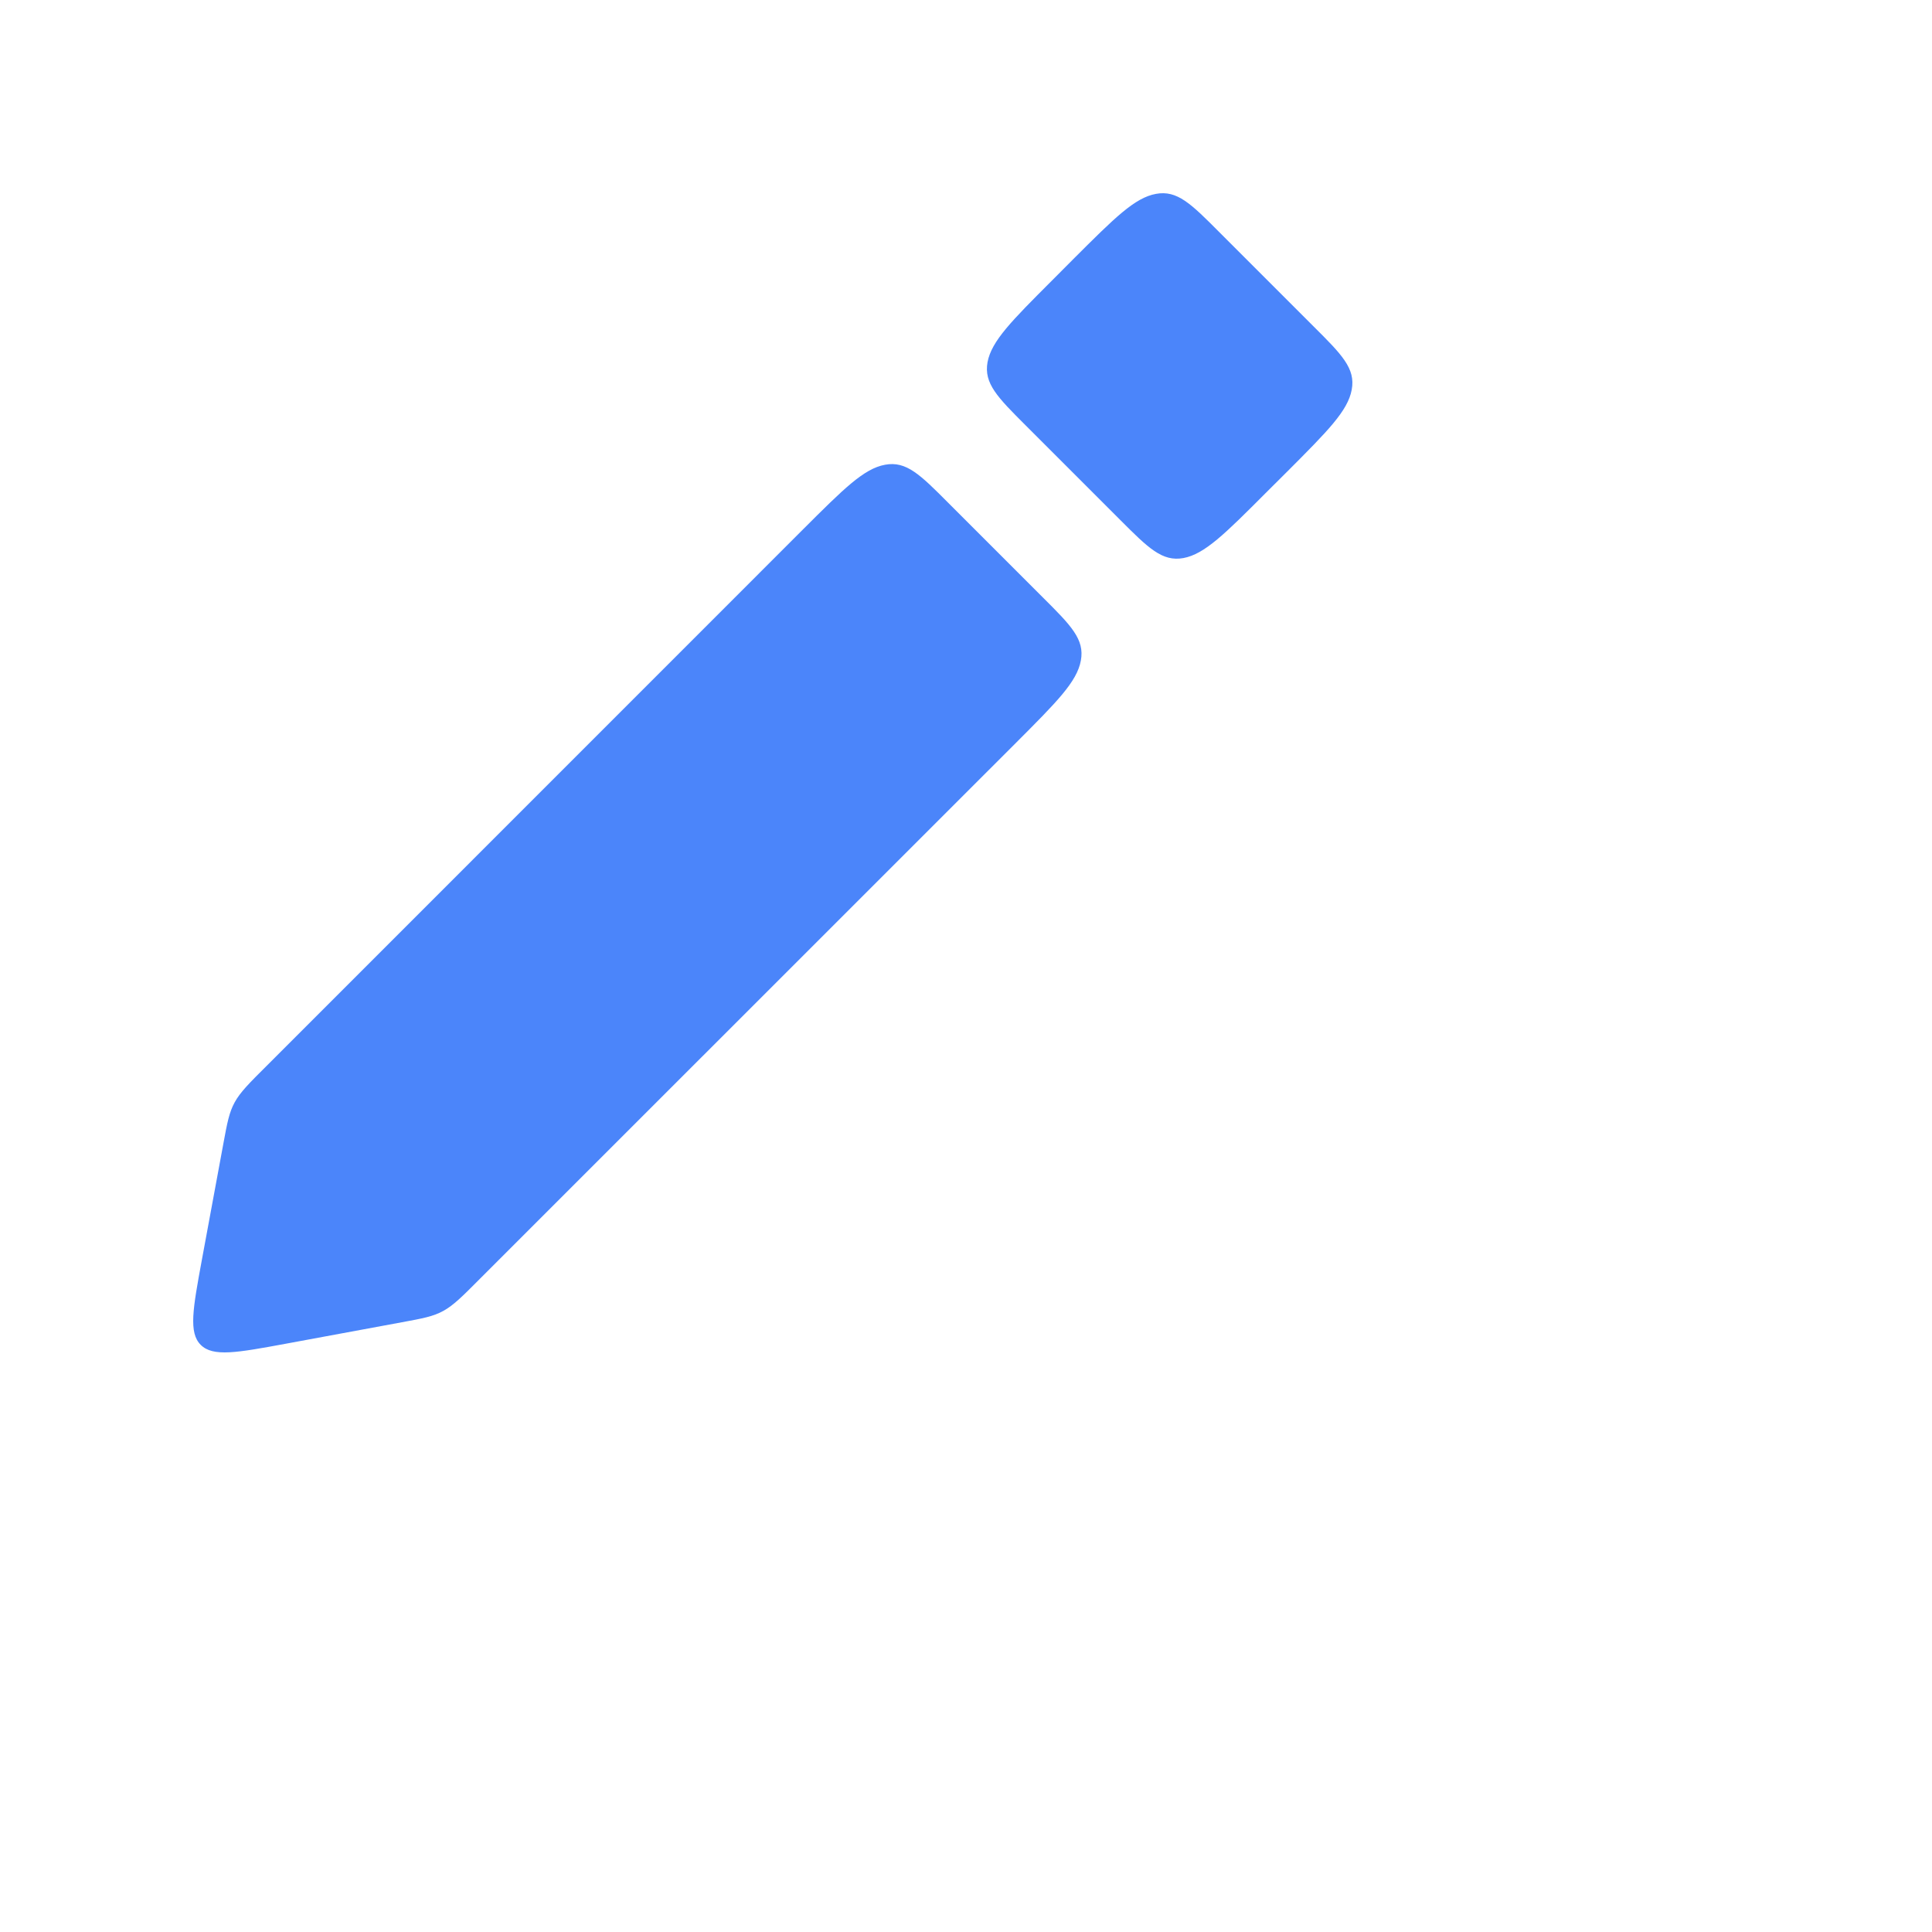
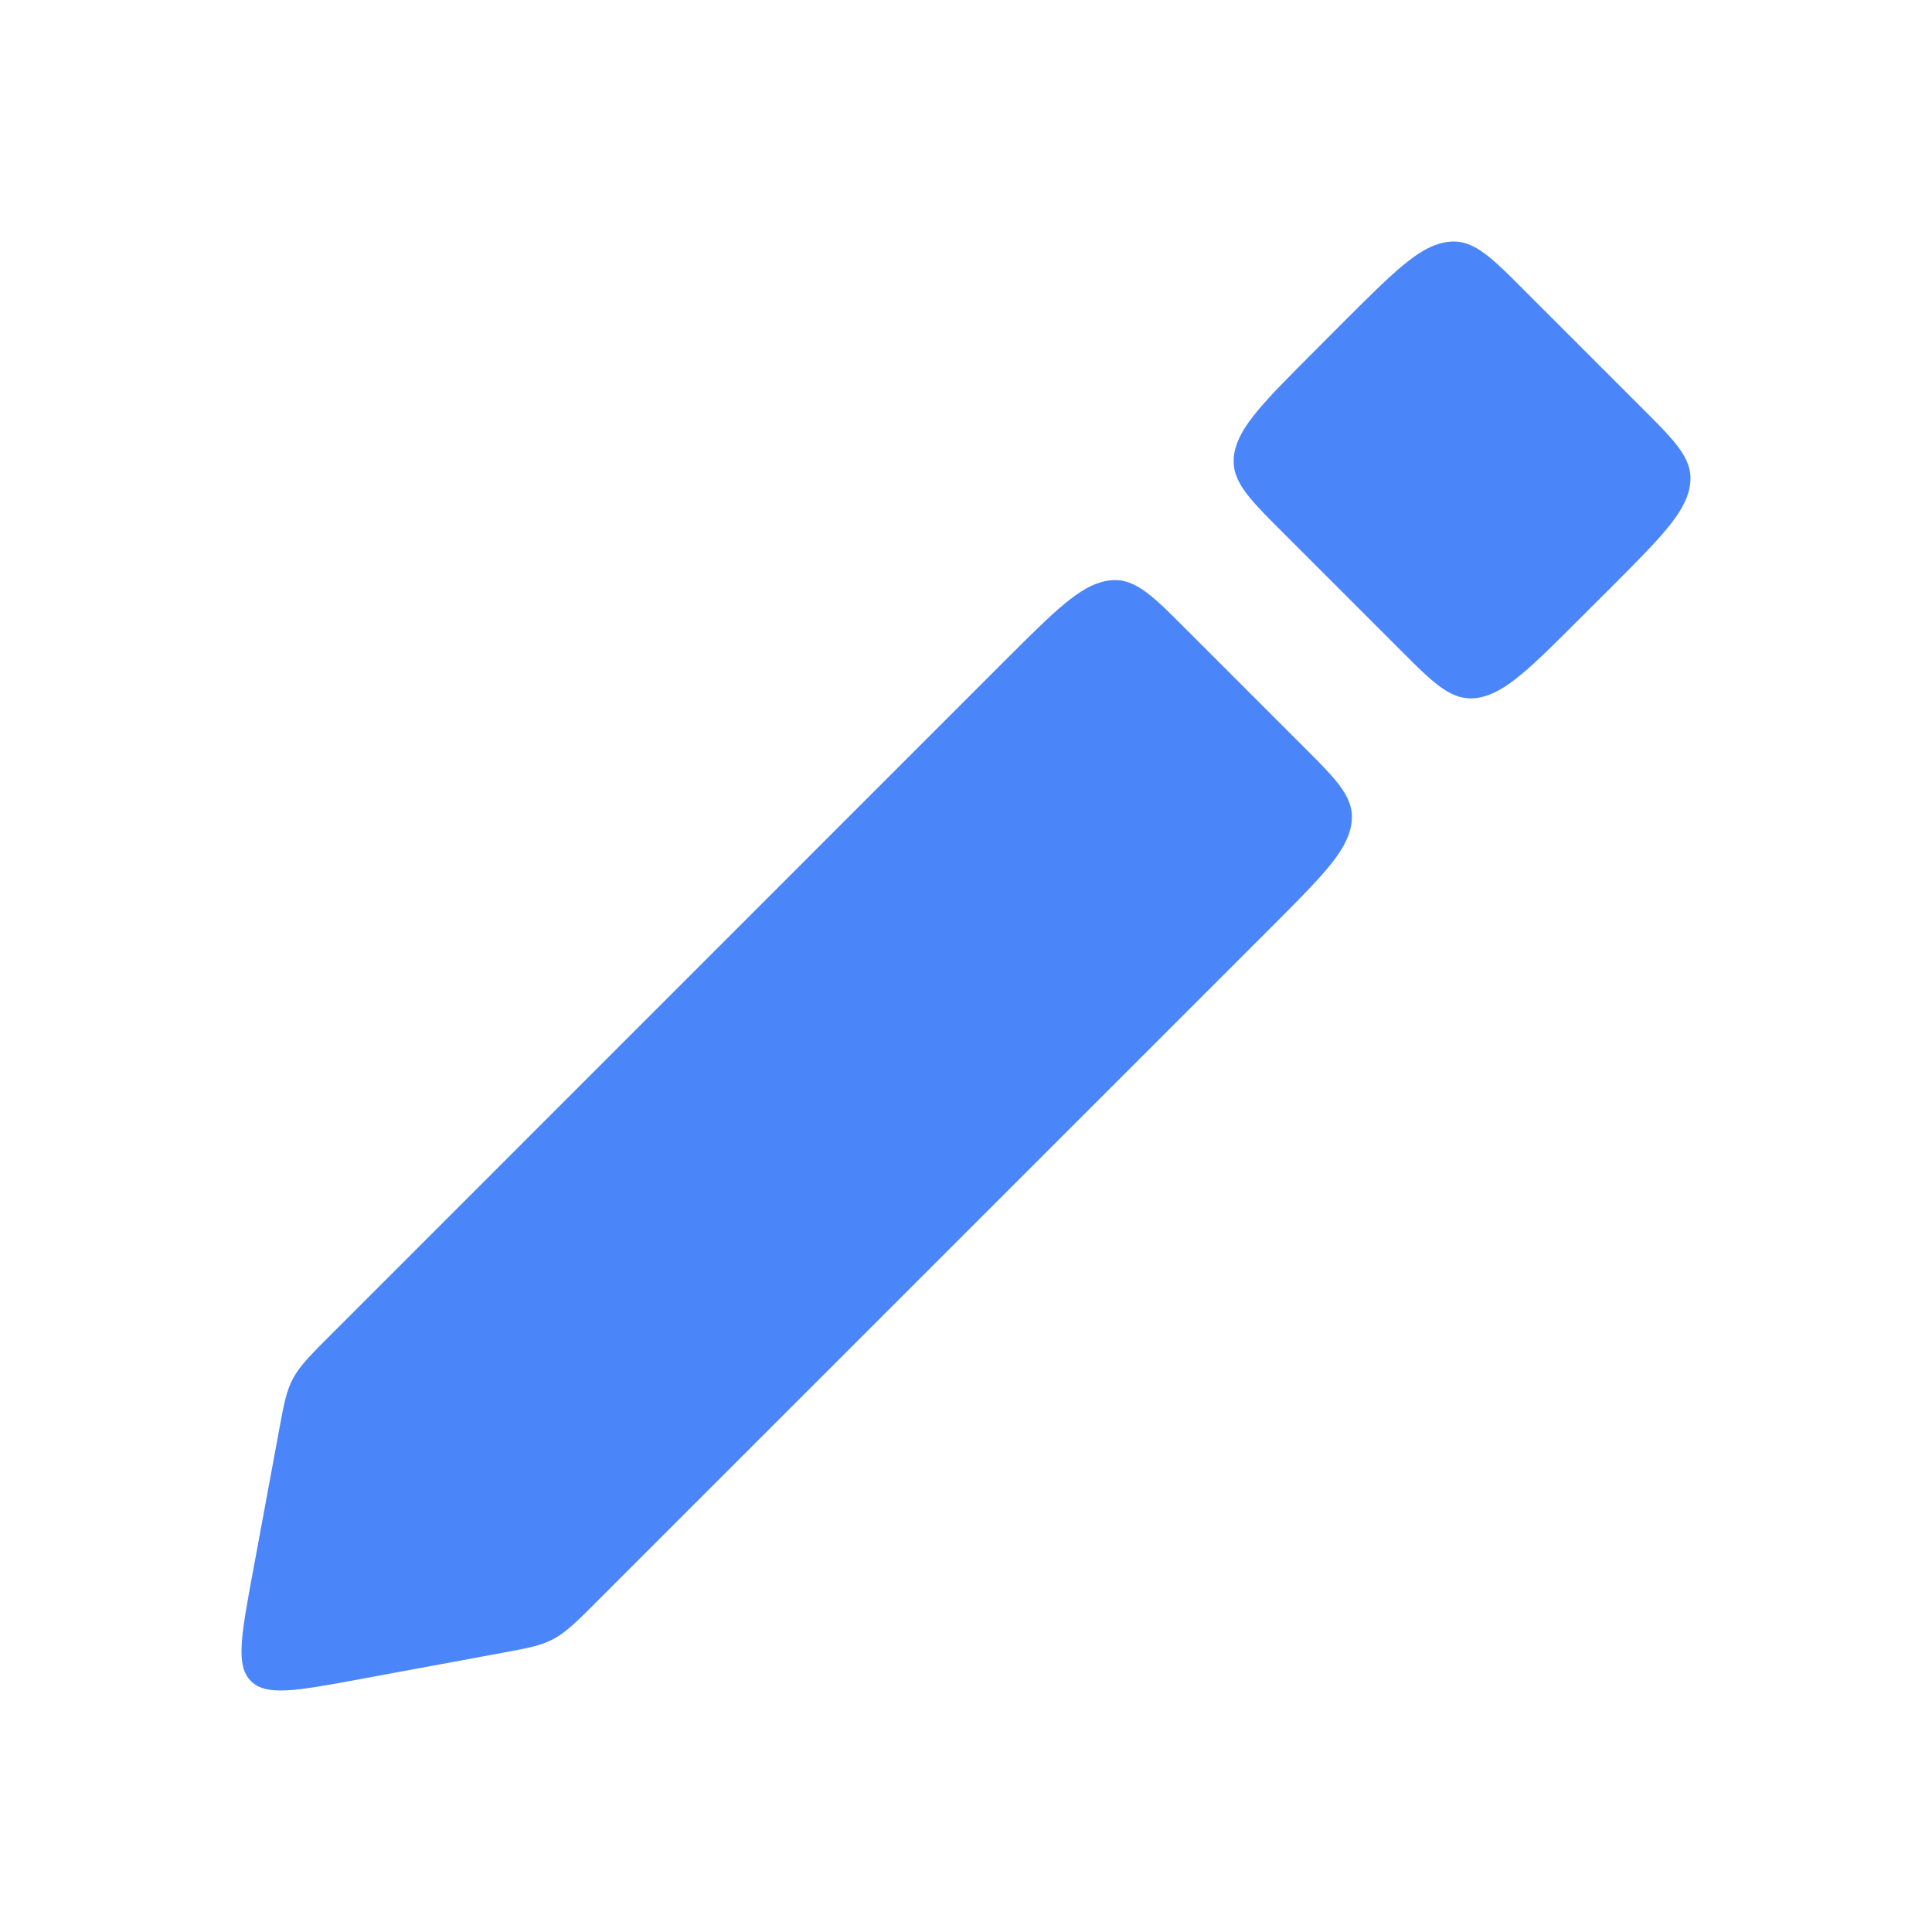
- <svg xmlns="http://www.w3.org/2000/svg" width="20" height="20" viewBox="0 0 20 20" fill="none">
+ <svg xmlns="http://www.w3.org/2000/svg" width="16" height="16" viewBox="0 0 16 16" fill="none">
  <path d="M13.098 5.108C12.68 5.527 12.47 5.736 12.251 5.777C12.031 5.817 11.887 5.673 11.599 5.385L10.615 4.401C10.327 4.113 10.183 3.969 10.223 3.749C10.264 3.53 10.473 3.321 10.892 2.902L11.118 2.675C11.537 2.257 11.746 2.047 11.966 2.007C12.186 1.966 12.33 2.11 12.618 2.399L13.601 3.382C13.89 3.67 14.034 3.814 13.993 4.034C13.953 4.254 13.743 4.463 13.325 4.882L13.098 5.108Z" fill="#4B85FA" />
  <path d="M2.954 13.911C2.454 14.003 2.204 14.049 2.078 13.922C1.951 13.796 1.997 13.546 2.089 13.046L2.312 11.84C2.352 11.623 2.372 11.515 2.43 11.41C2.488 11.305 2.579 11.214 2.761 11.033L8.314 5.479C8.733 5.061 8.942 4.851 9.162 4.811C9.382 4.77 9.526 4.914 9.814 5.203L10.797 6.186C11.086 6.474 11.23 6.618 11.189 6.838C11.149 7.058 10.939 7.267 10.521 7.686L4.967 13.239C4.786 13.421 4.695 13.512 4.59 13.57C4.485 13.628 4.377 13.648 4.16 13.688L2.954 13.911Z" fill="#4B85FA" />
</svg>
